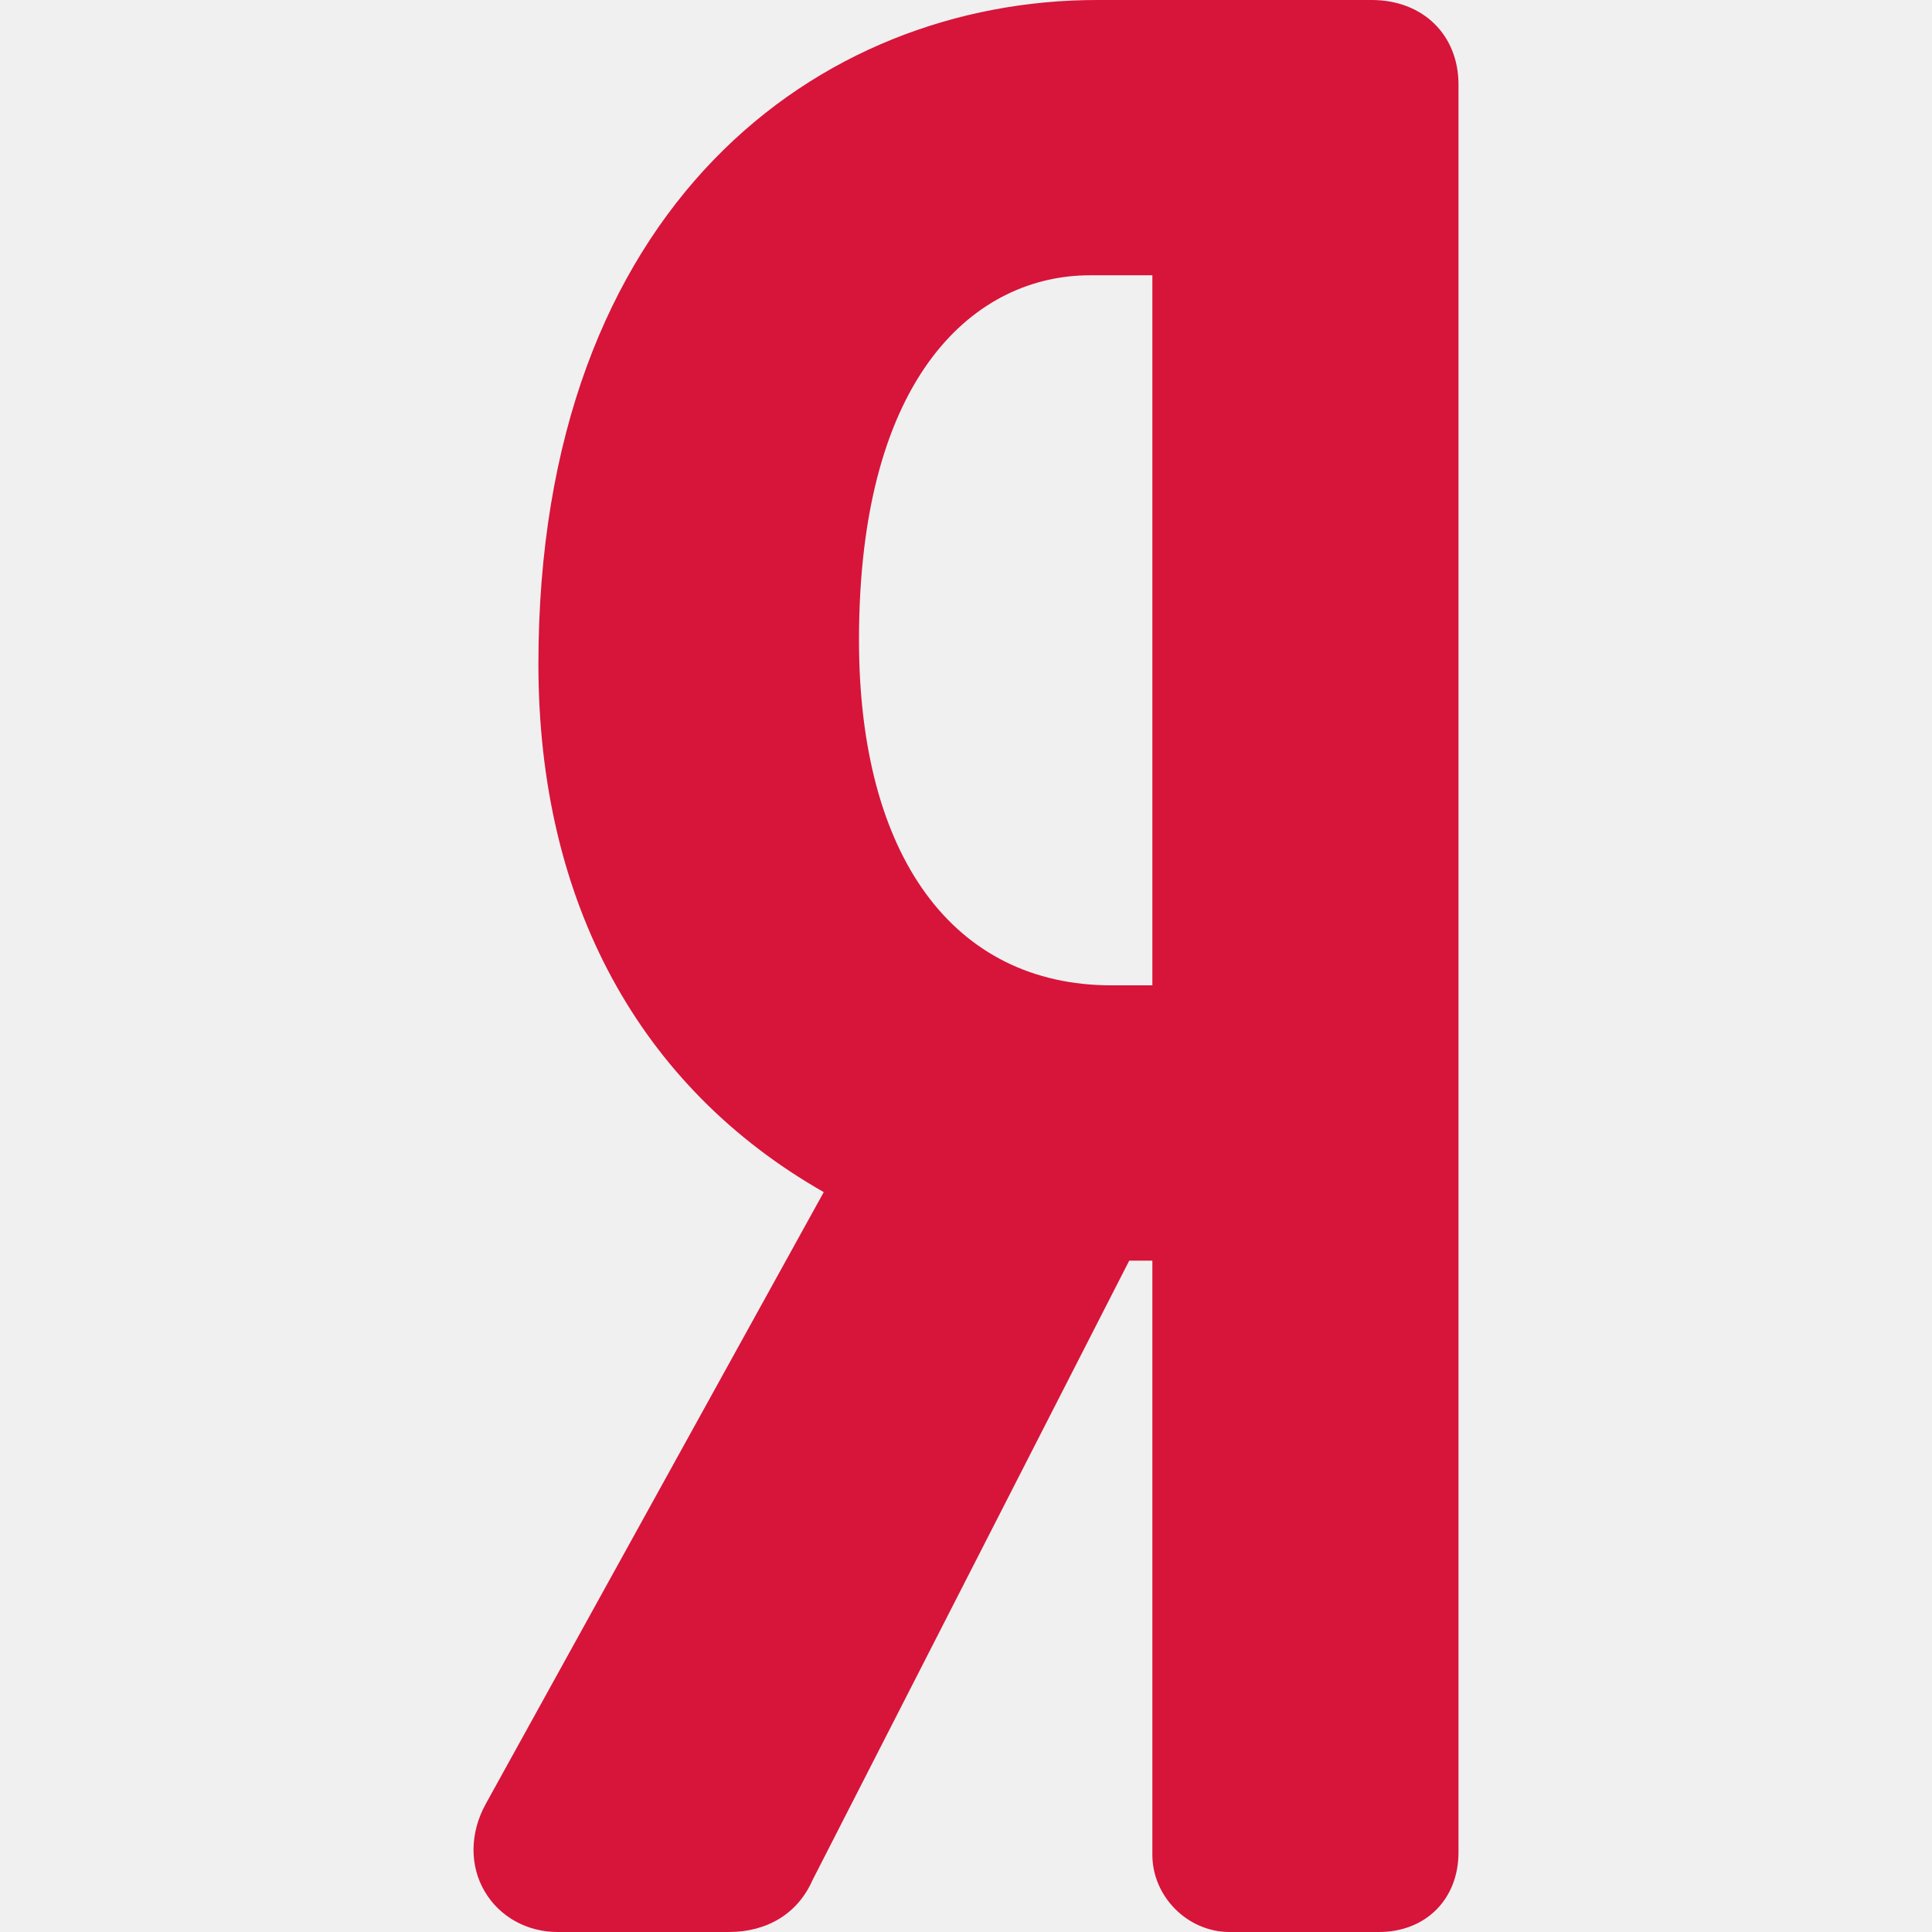
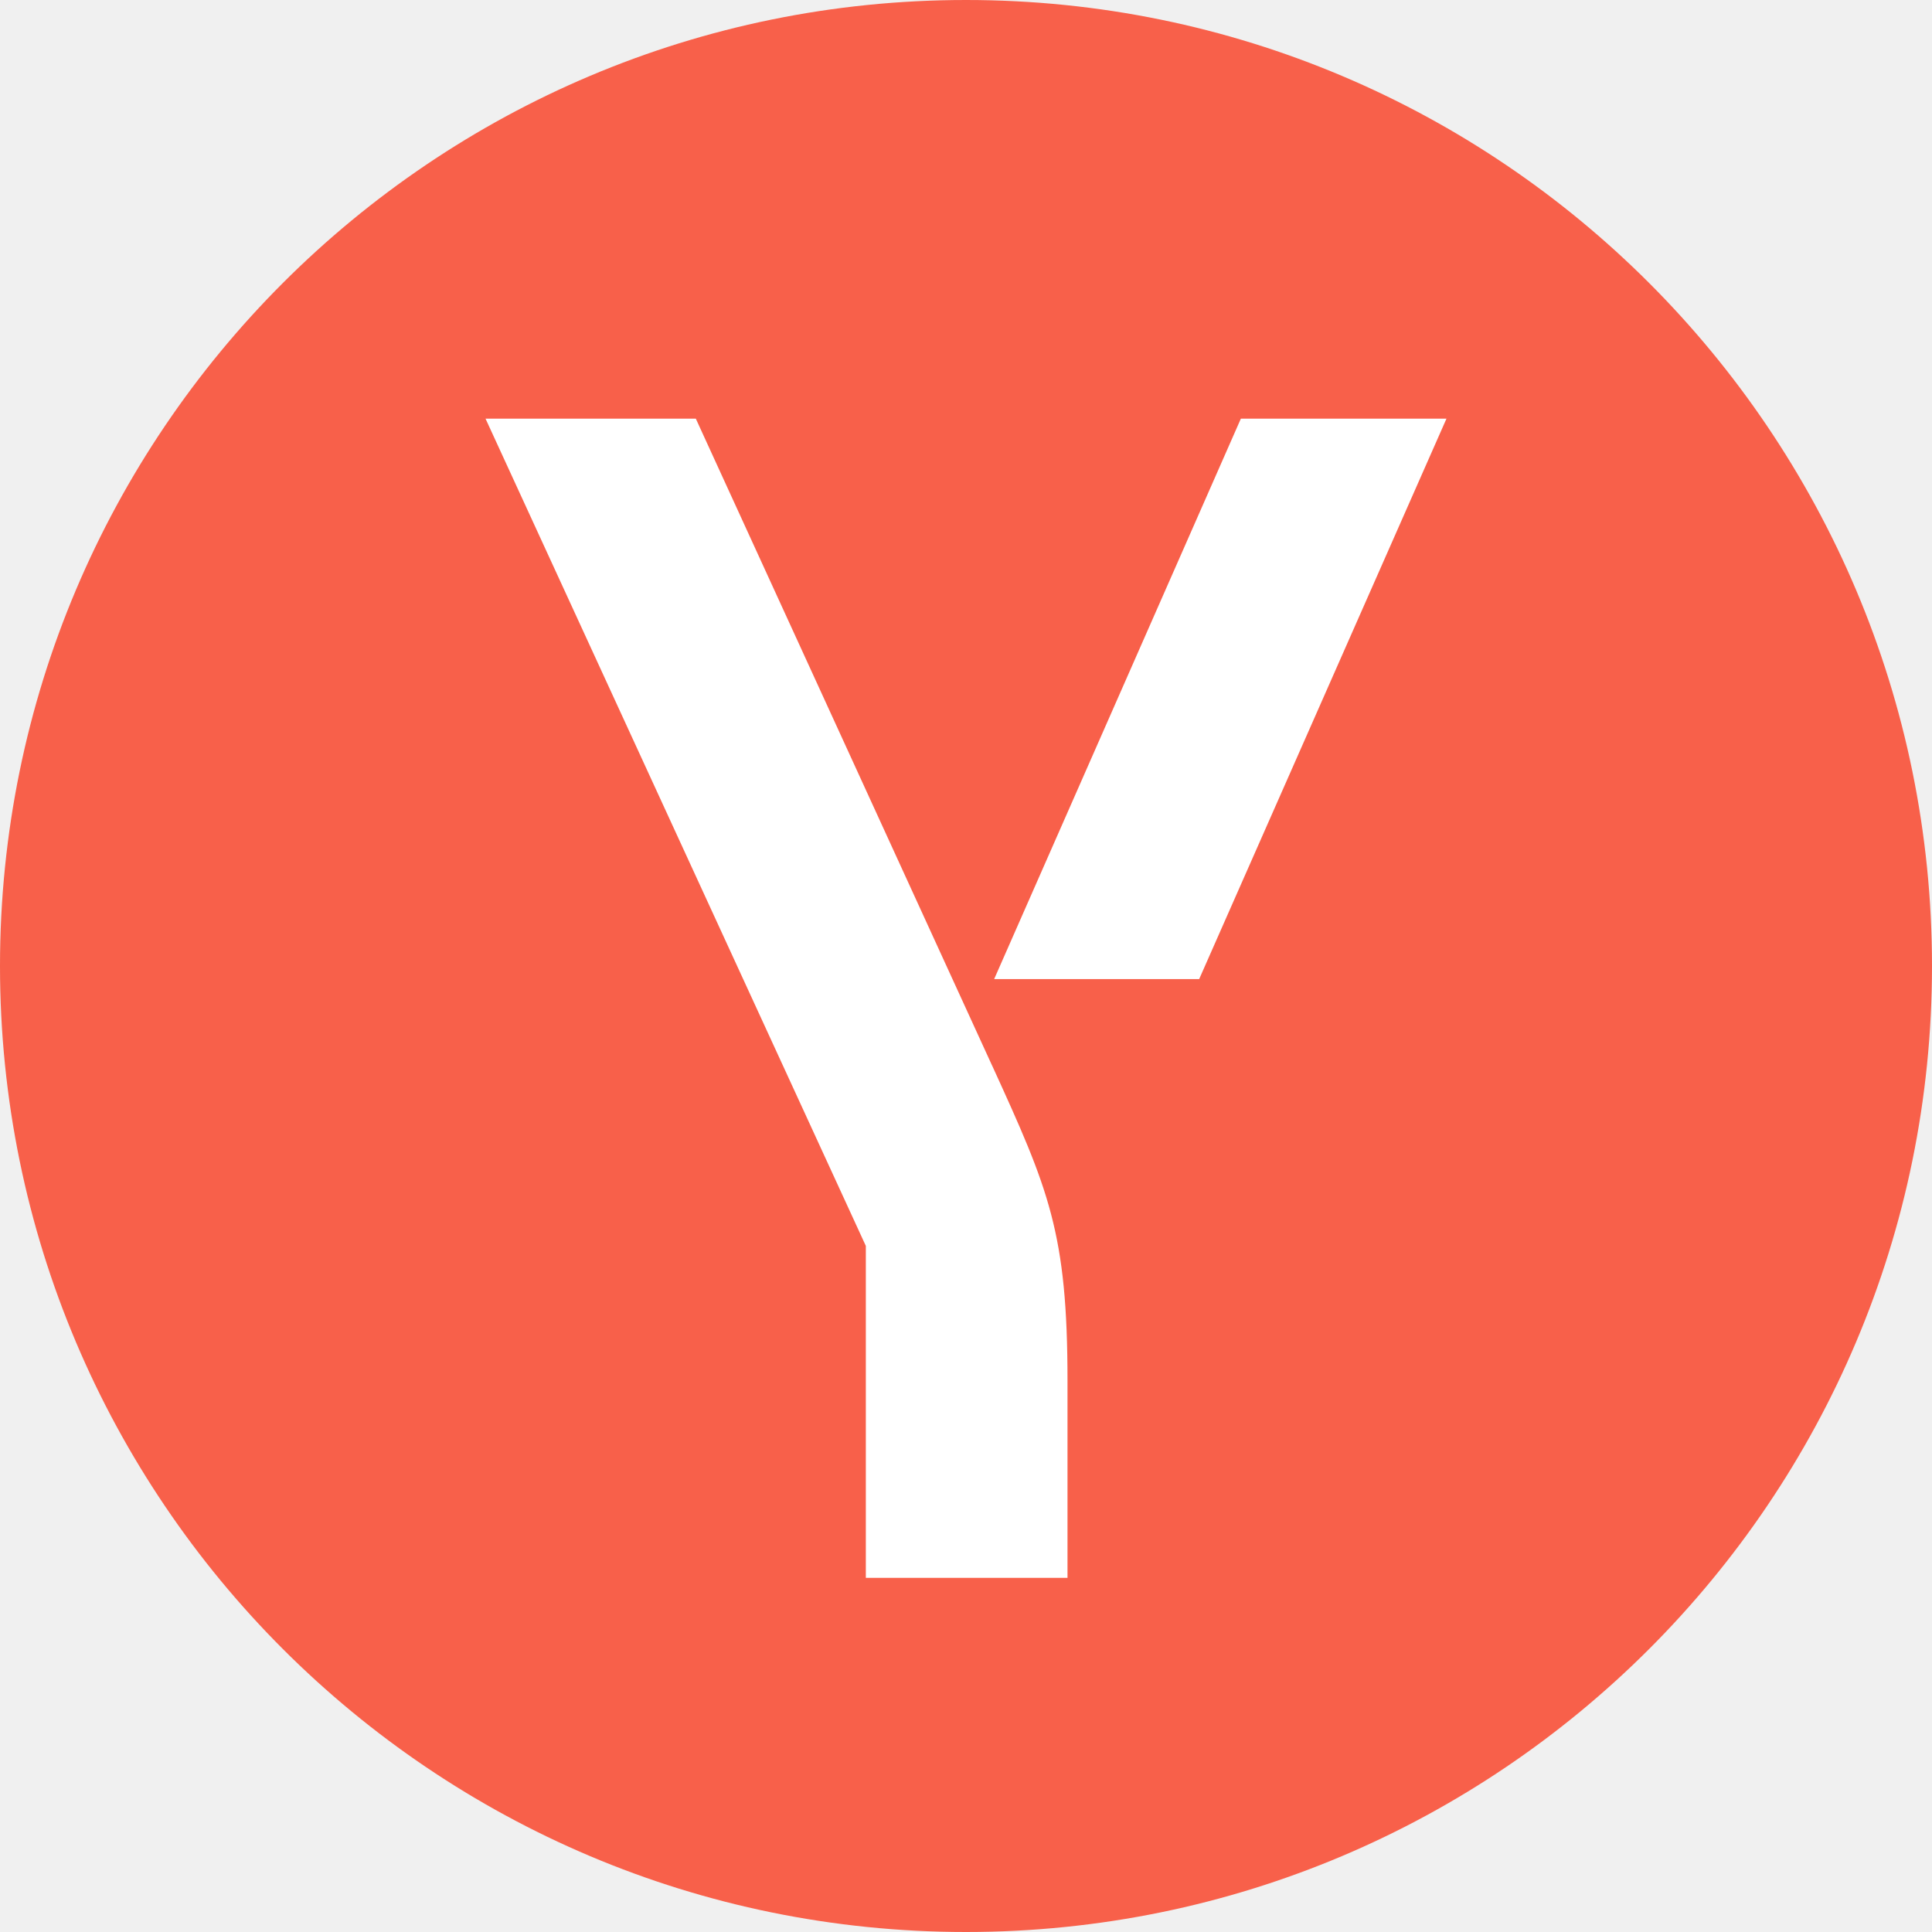
- <svg xmlns="http://www.w3.org/2000/svg" height="800px" width="800px" version="1.1" id="Layer_1" viewBox="0 0 512 512" xml:space="preserve">
-   <path style="fill:#D7143A;" d="M363.493,0h-72.744C217.05,0,142.684,54.422,142.684,176.006c0,62.978,26.691,112.027,75.619,139.922  l-89.552,162.091c-4.246,7.666-4.357,16.354-0.298,23.24c3.963,6.725,11.21,10.741,19.378,10.741h45.301  c10.291,0,18.315-4.974,22.163-13.688L299.26,334.08h6.128v157.451c0,11.096,9.363,20.469,20.446,20.469h39.574  c12.429,0,21.106-8.678,21.106-21.104V22.403C386.516,9.213,377.05,0,363.493,0z M305.388,261.126h-10.81  c-41.915,0-66.938-34.214-66.938-91.523c0-71.259,31.61-96.648,61.194-96.648h16.554V261.126z" />
+ <svg xmlns="http://www.w3.org/2000/svg" width="44" height="44" viewBox="0 0 26 26" fill="none">
+   <path fill="#F8604A" d="M26 13c0-7.18-5.82-13-13-13S0 5.82 0 13s5.82 13 13 13 13-5.82 13-13Z" />
+   <path fill="#fff" d="M13.353 14.343c.76 1.664 1.013 2.243 1.013 4.241v2.65h-2.714v-4.467L6.534 5.634h2.83l3.989 8.71Zm3.346-8.709-3.32 7.542h2.759l3.328-7.542h-2.767Z" />
</svg>
